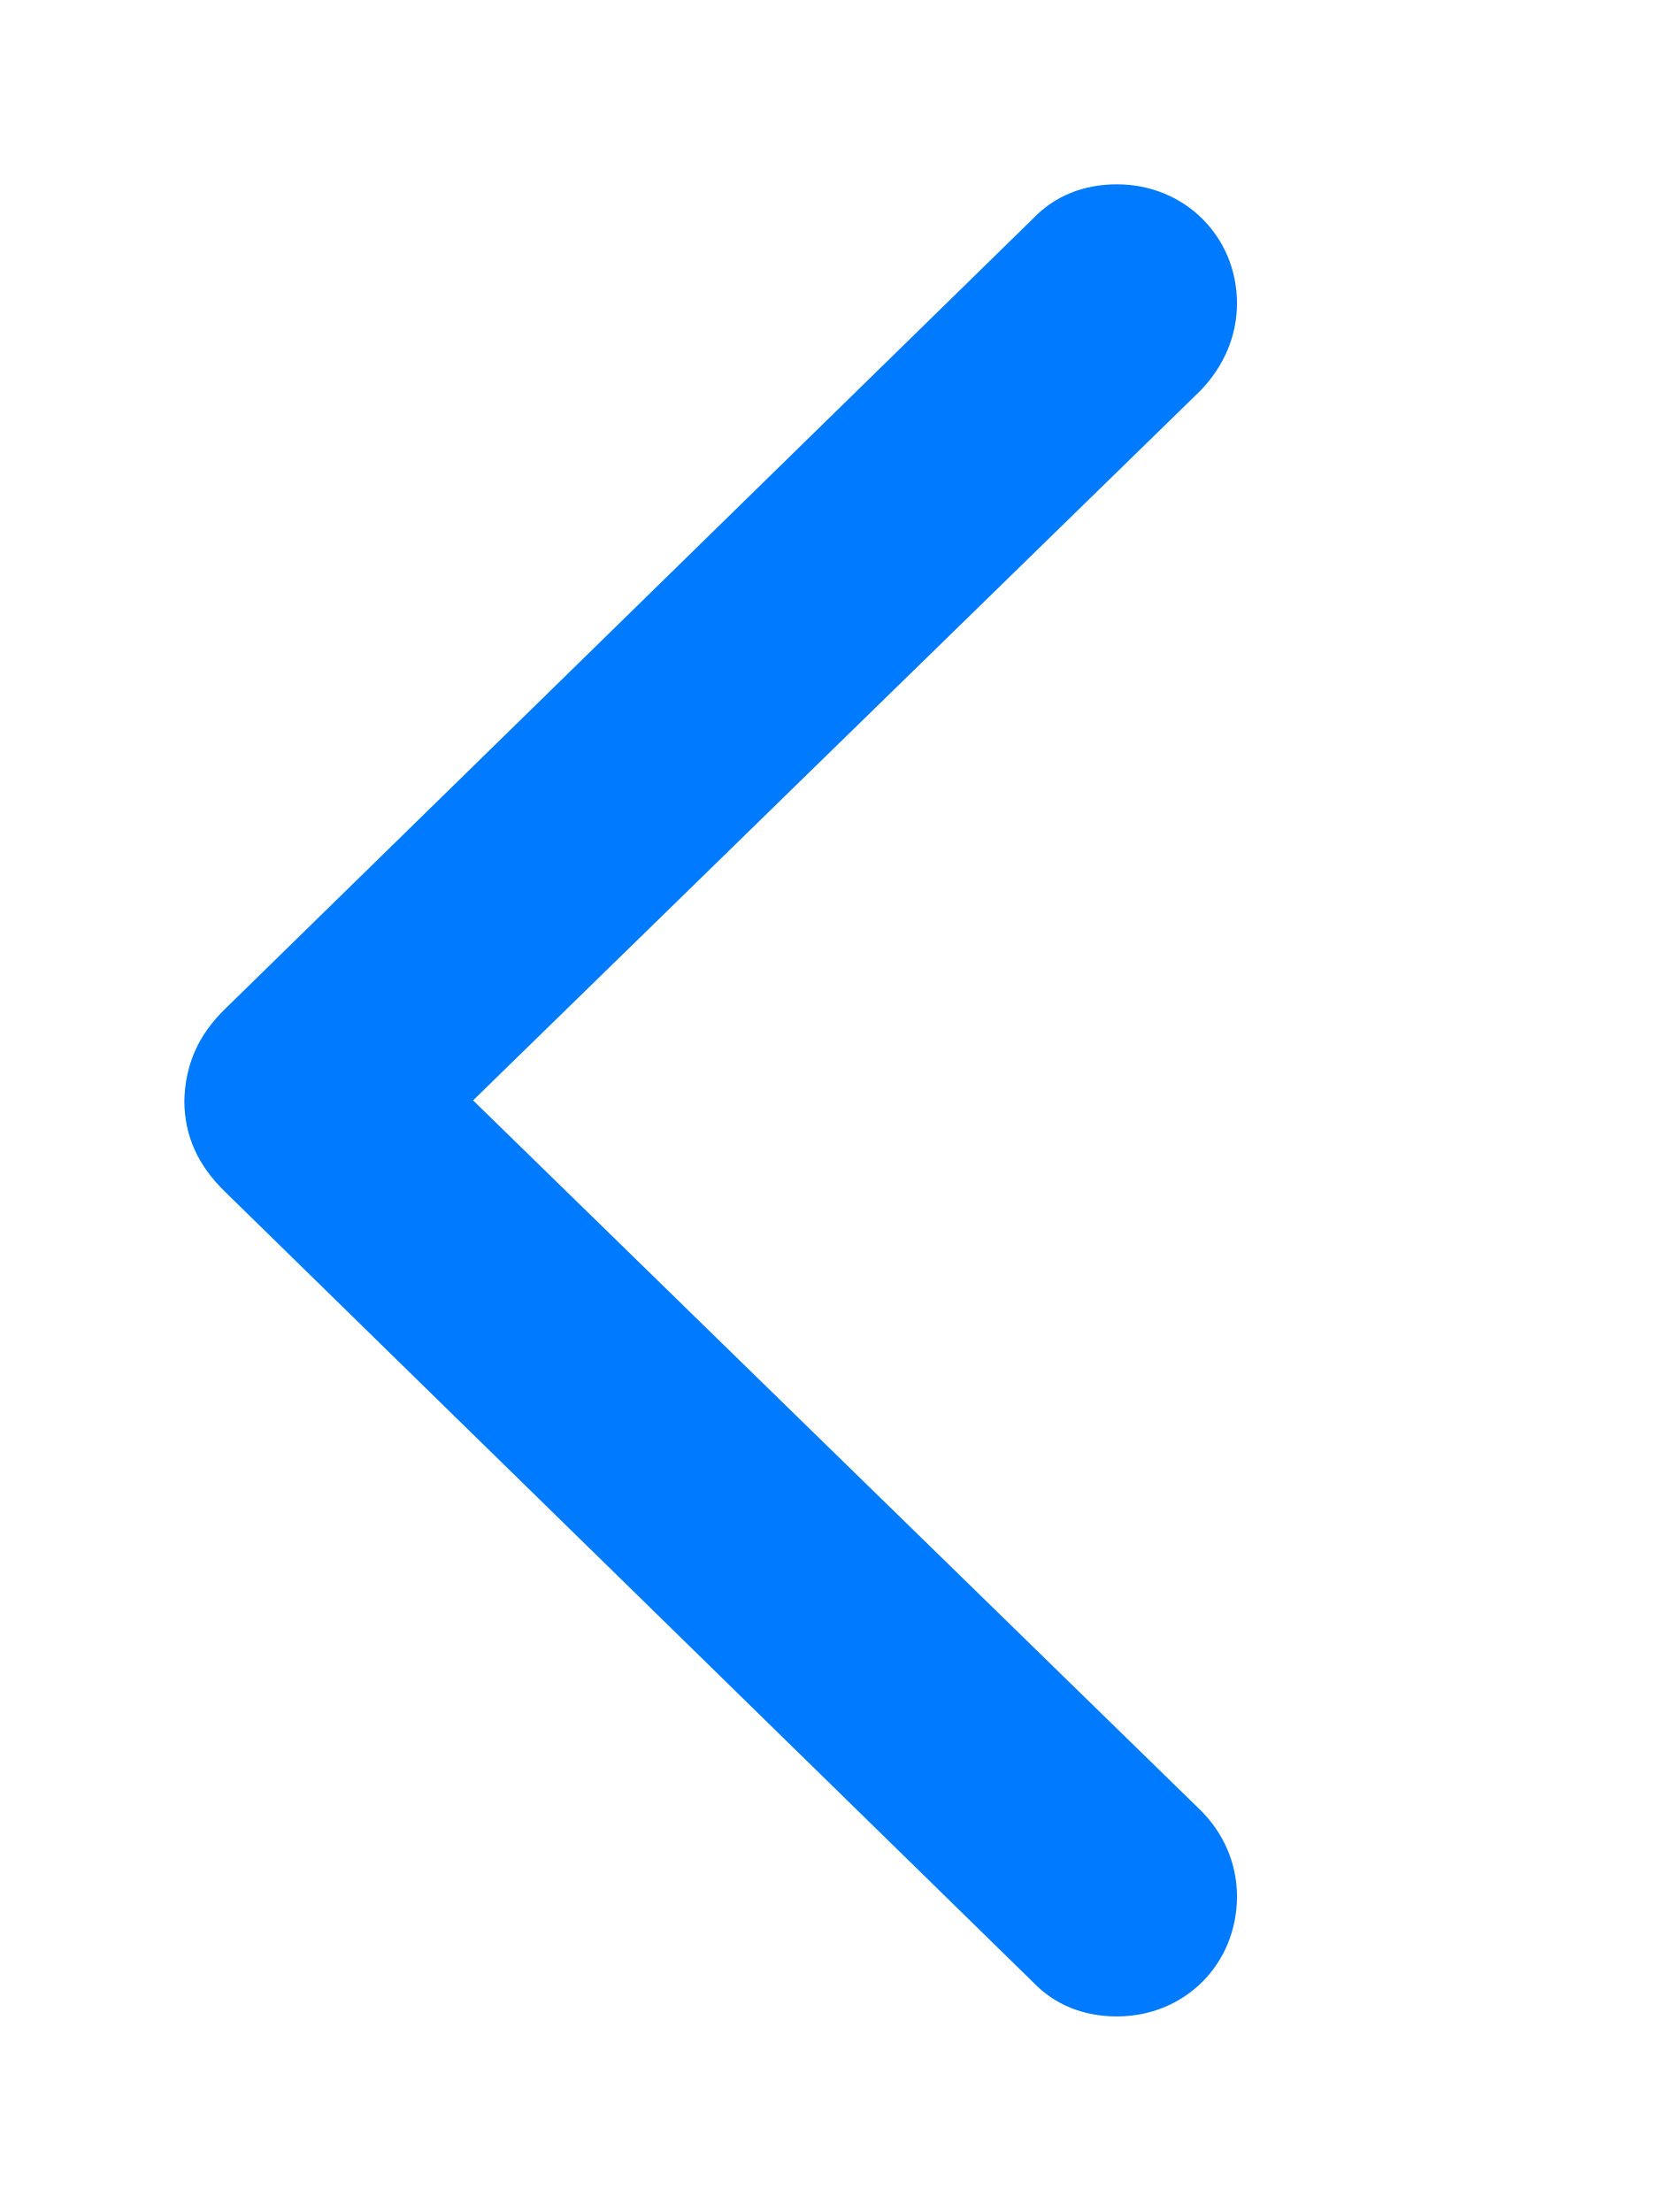
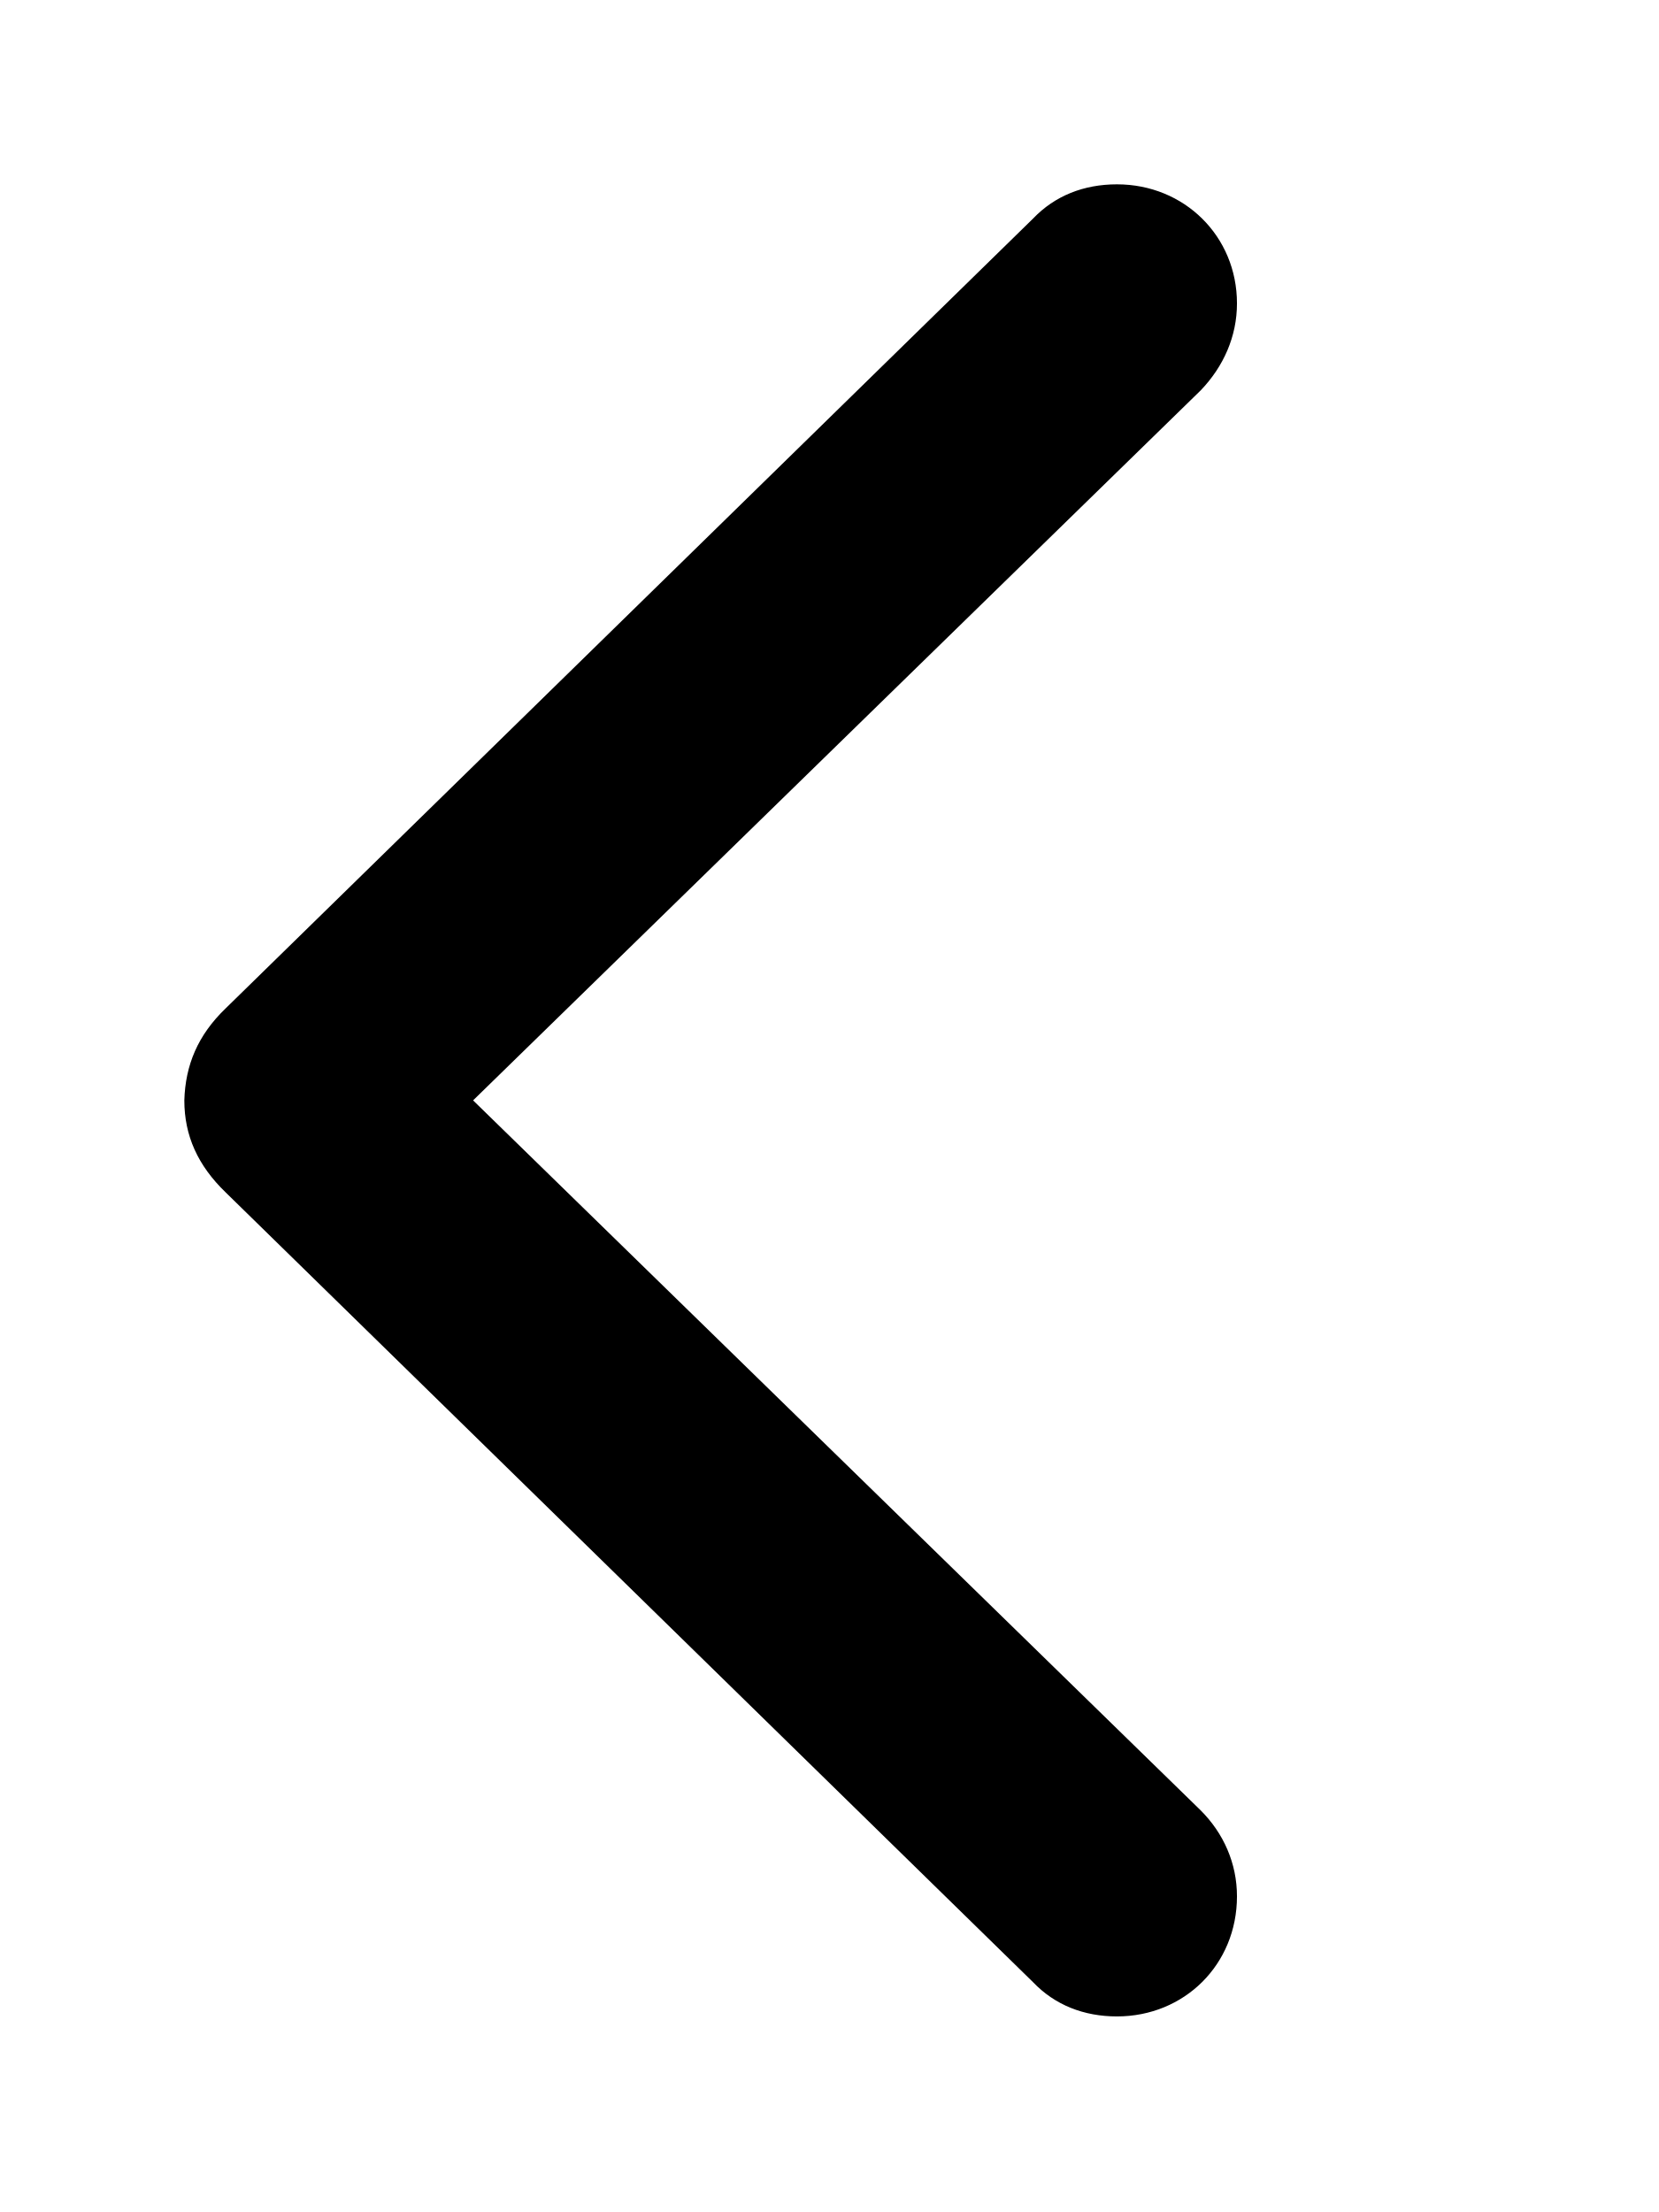
- <svg xmlns="http://www.w3.org/2000/svg" width="18" height="24" viewBox="0 0 18 24" fill="none">
-   <path d="M2 11.939C2 12.321 2.146 12.646 2.449 12.938L11.209 21.507C11.445 21.754 11.759 21.878 12.119 21.878C12.849 21.878 13.421 21.316 13.421 20.575C13.421 20.216 13.275 19.89 13.028 19.643L5.133 11.939L13.028 4.235C13.275 3.977 13.421 3.651 13.421 3.292C13.421 2.562 12.849 2 12.119 2C11.759 2 11.445 2.124 11.209 2.371L2.449 10.94C2.146 11.231 2.011 11.557 2 11.939Z" fill="#007AFF" />
+ <svg xmlns="http://www.w3.org/2000/svg" width="current" height="current" viewBox="0 0 18 24" fill="none">
+   <path d="M2 11.939C2 12.321 2.146 12.646 2.449 12.938L11.209 21.507C11.445 21.754 11.759 21.878 12.119 21.878C12.849 21.878 13.421 21.316 13.421 20.575C13.421 20.216 13.275 19.89 13.028 19.643L5.133 11.939L13.028 4.235C13.275 3.977 13.421 3.651 13.421 3.292C13.421 2.562 12.849 2 12.119 2C11.759 2 11.445 2.124 11.209 2.371L2.449 10.94C2.146 11.231 2.011 11.557 2 11.939Z" fill="currentColor" />
</svg>
